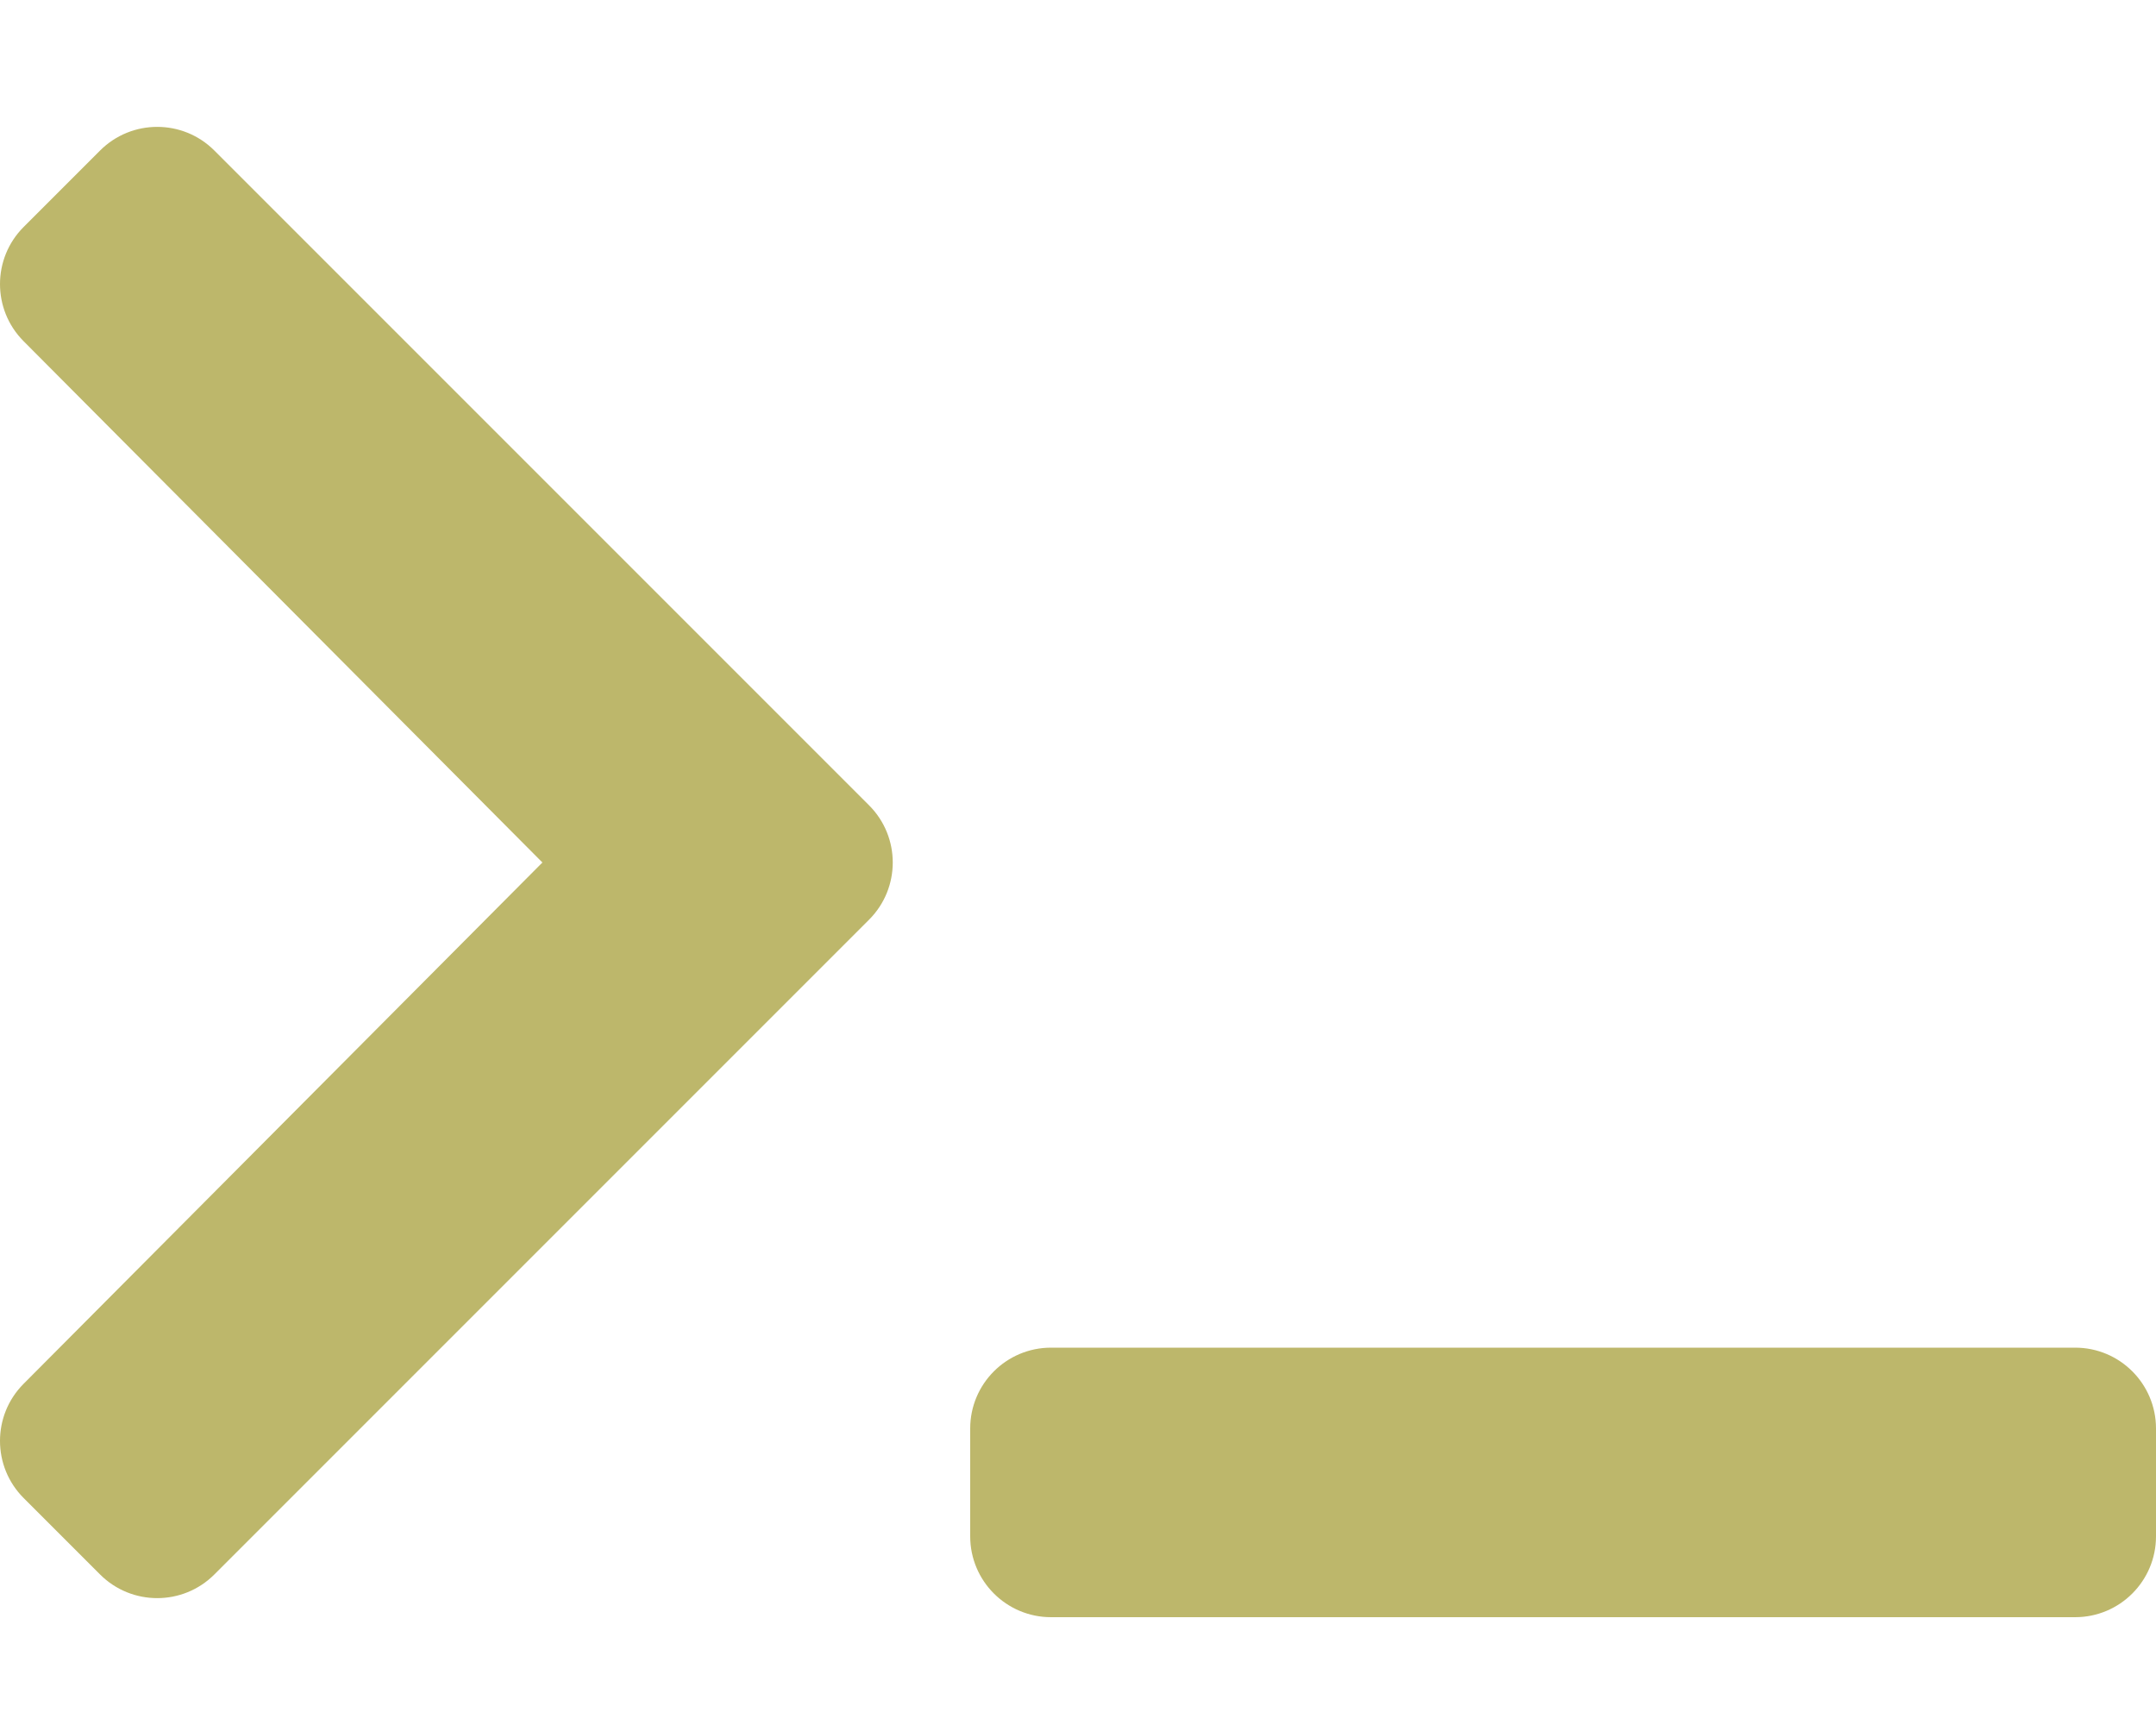
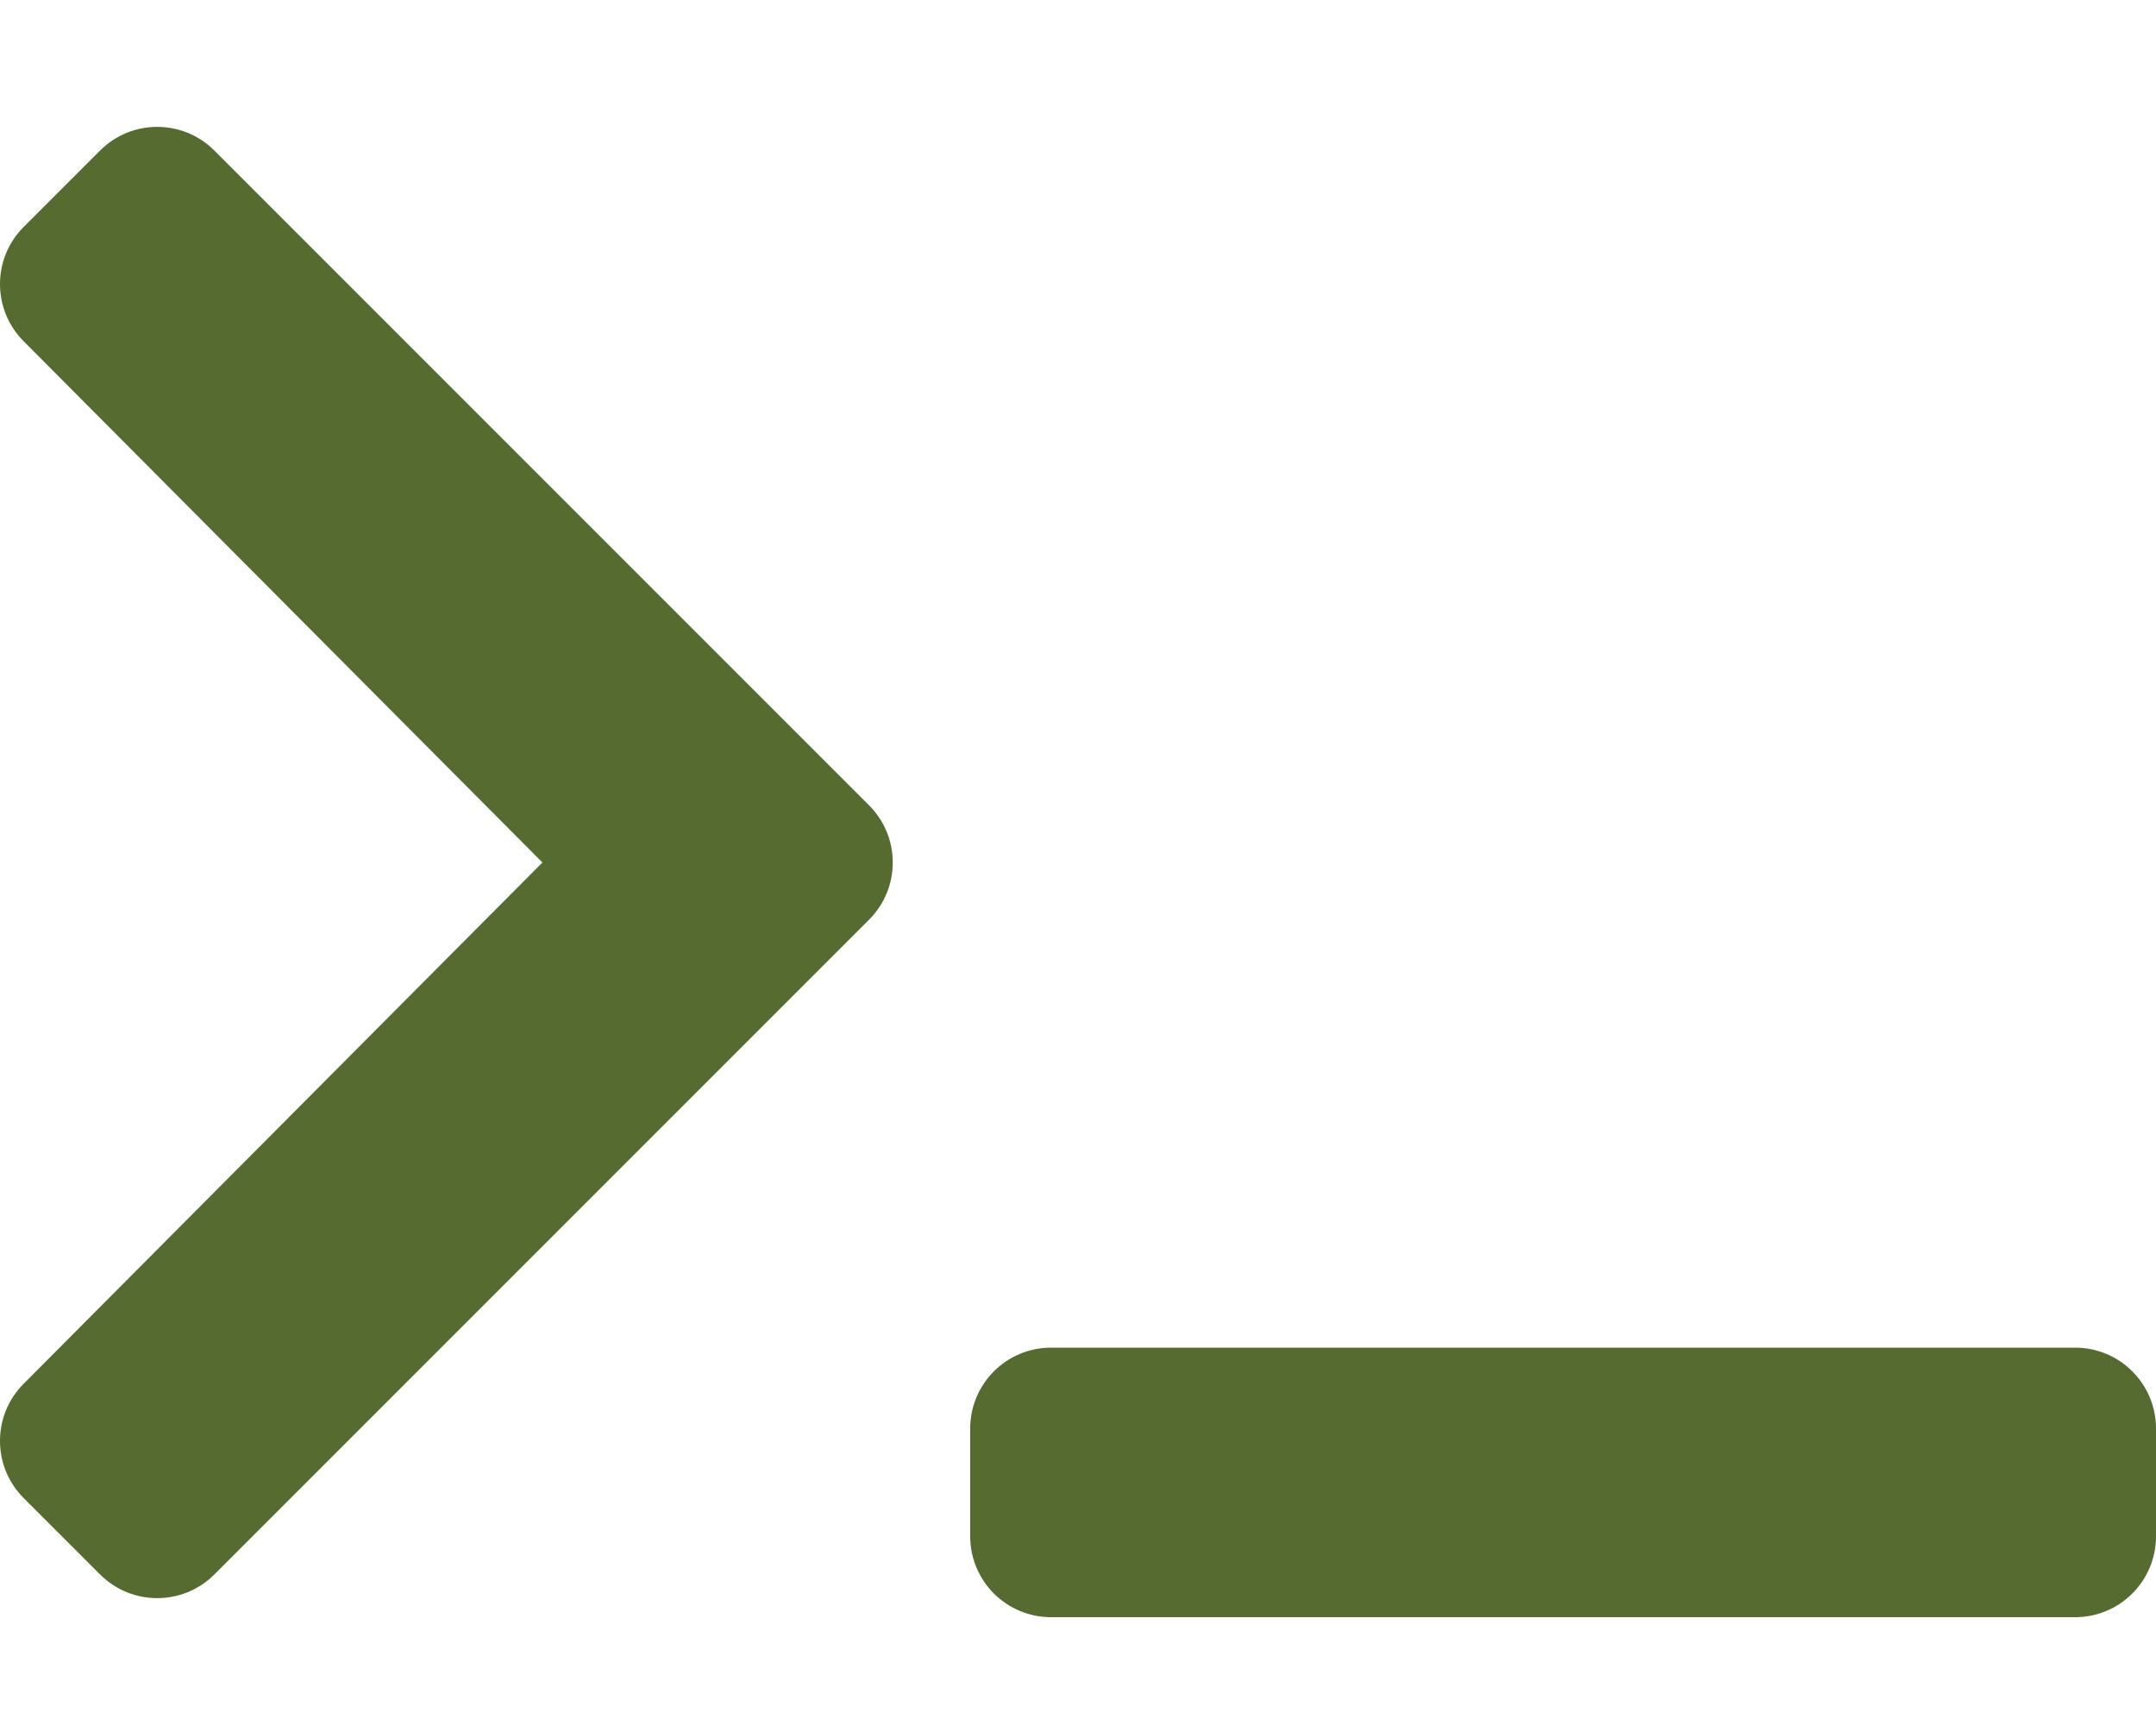
- <svg xmlns="http://www.w3.org/2000/svg" style="fill:#bdb76b;" viewBox="0 0 640 512">
+ <svg xmlns="http://www.w3.org/2000/svg" style="fill:#556b2f;" viewBox="0 0 640 512">
  <path d="M257.981 272.971L63.638 467.314c-9.373 9.373-24.569 9.373-33.941 0L7.029 444.647c-9.357-9.357-9.375-24.522-.04-33.901L161.011 256 6.99 101.255c-9.335-9.379-9.317-24.544.04-33.901l22.667-22.667c9.373-9.373 24.569-9.373 33.941 0L257.981 239.03c9.373 9.372 9.373 24.568 0 33.941zM640 456v-32c0-13.255-10.745-24-24-24H312c-13.255 0-24 10.745-24 24v32c0 13.255 10.745 24 24 24h304c13.255 0 24-10.745 24-24z" />
</svg>
